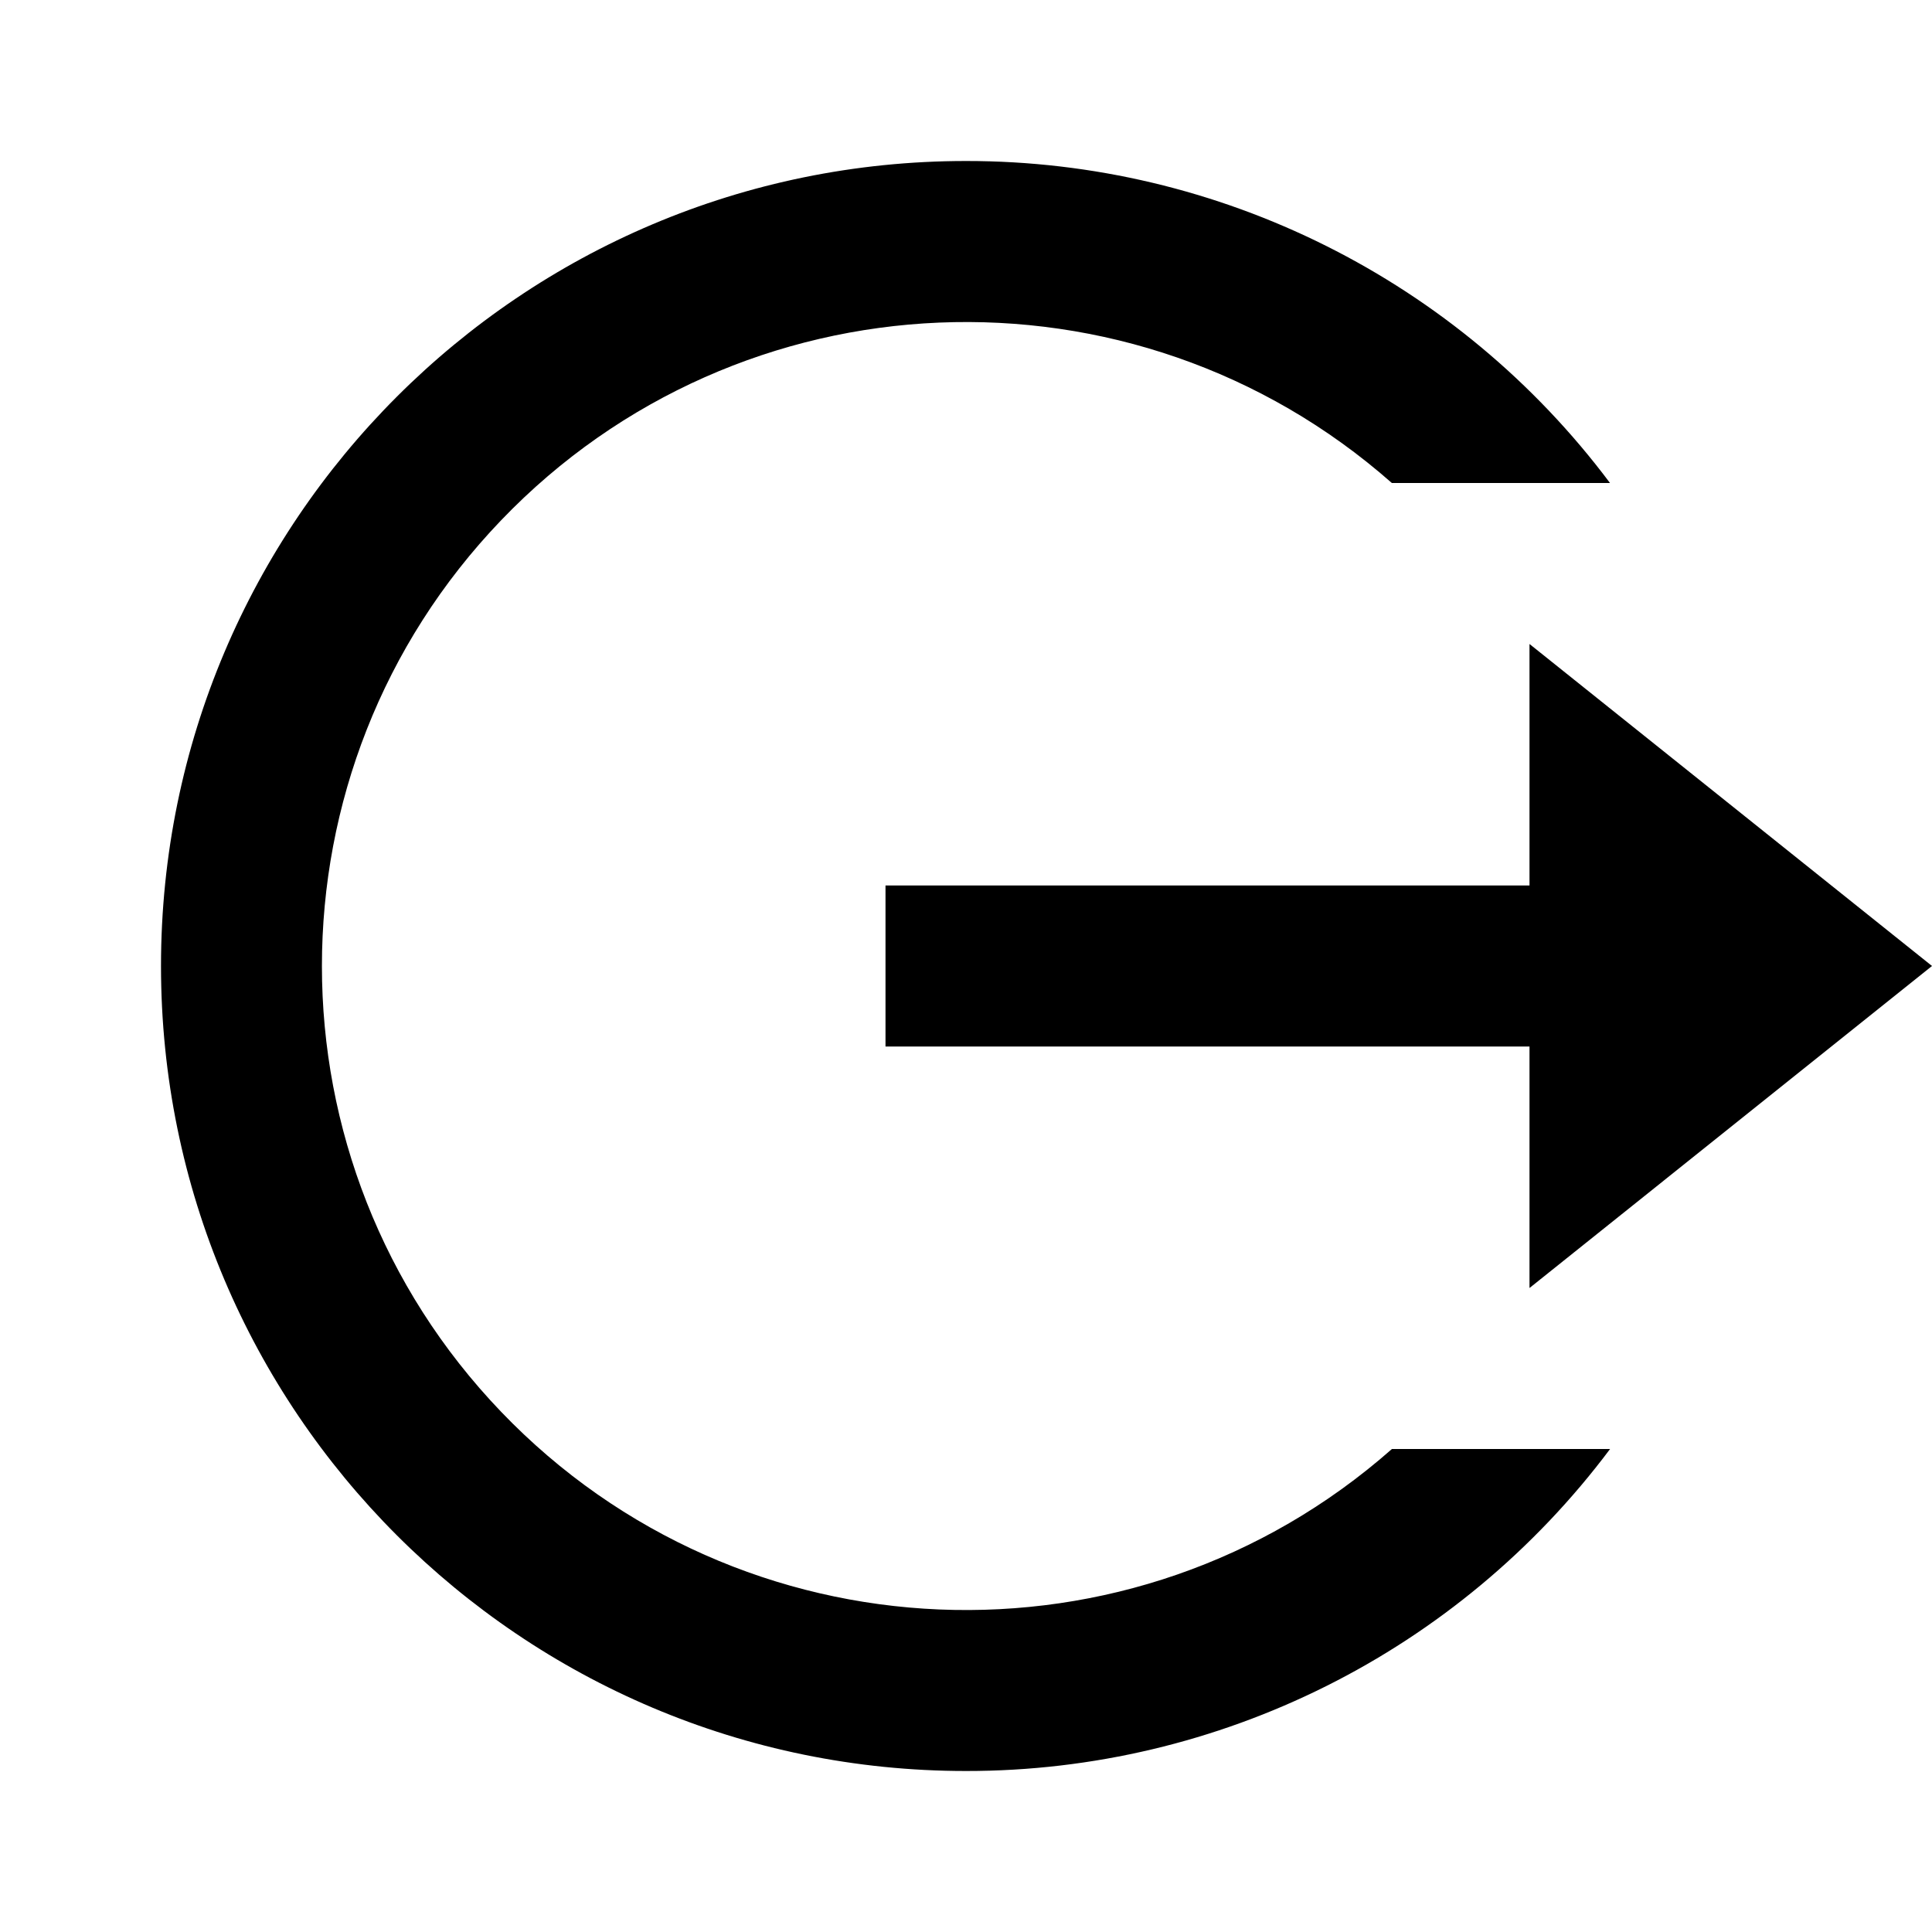
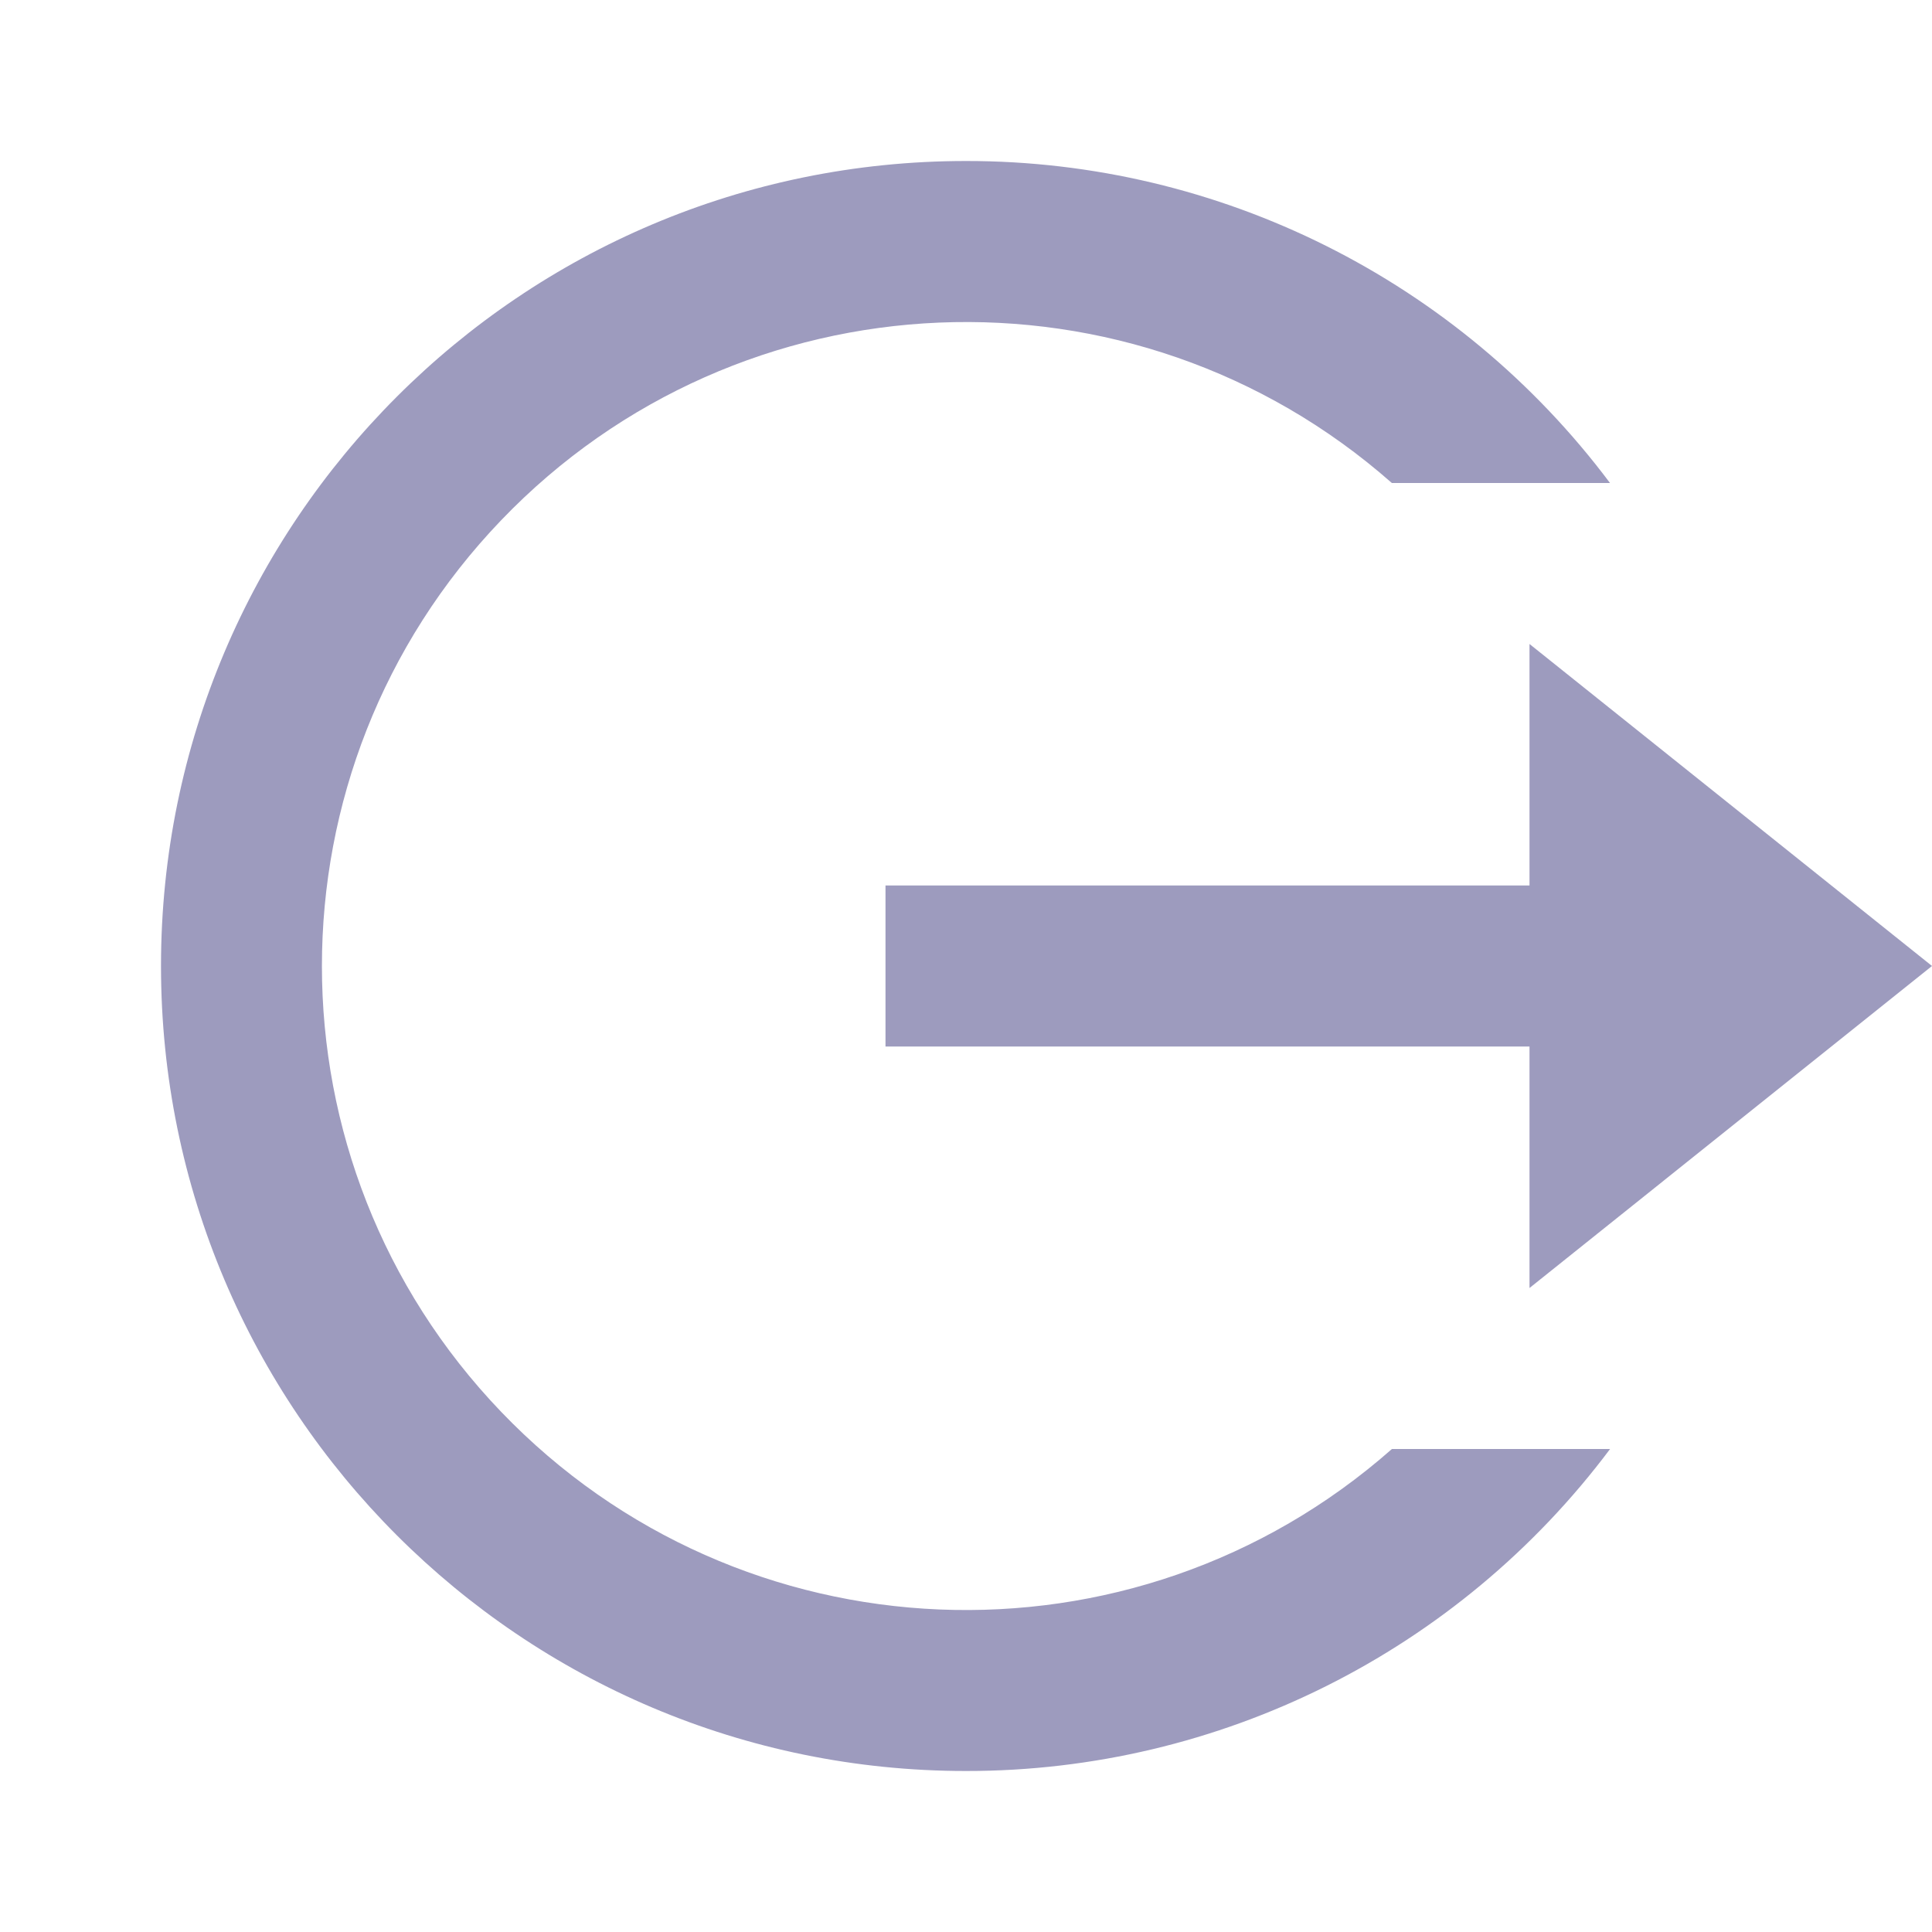
<svg xmlns="http://www.w3.org/2000/svg" viewBox="0 0 24 24">
  <g>
    <path d="M0 0h24v24H0z" fill="none" />
-     <path d="M12 22C6.477 22 2 17.523 2 12S6.477 2 12 2a9.985 9.985 0 0 1 8 4h-2.71a8 8 0 1 0 .001 12h2.71A9.985 9.985 0 0 1 12 22zm7-6v-3h-8v-2h8V8l5 4-5 4z" />
+     <path d="M12 22C6.477 22 2 17.523 2 12S6.477 2 12 2a9.985 9.985 0 0 1 8 4h-2.71a8 8 0 1 0 .001 12h2.71A9.985 9.985 0 0 1 12 22zm7-6v-3h-8v-2h8V8l5 4-5 4z" fill="#9d9bbe" />
  </g>
</svg>
